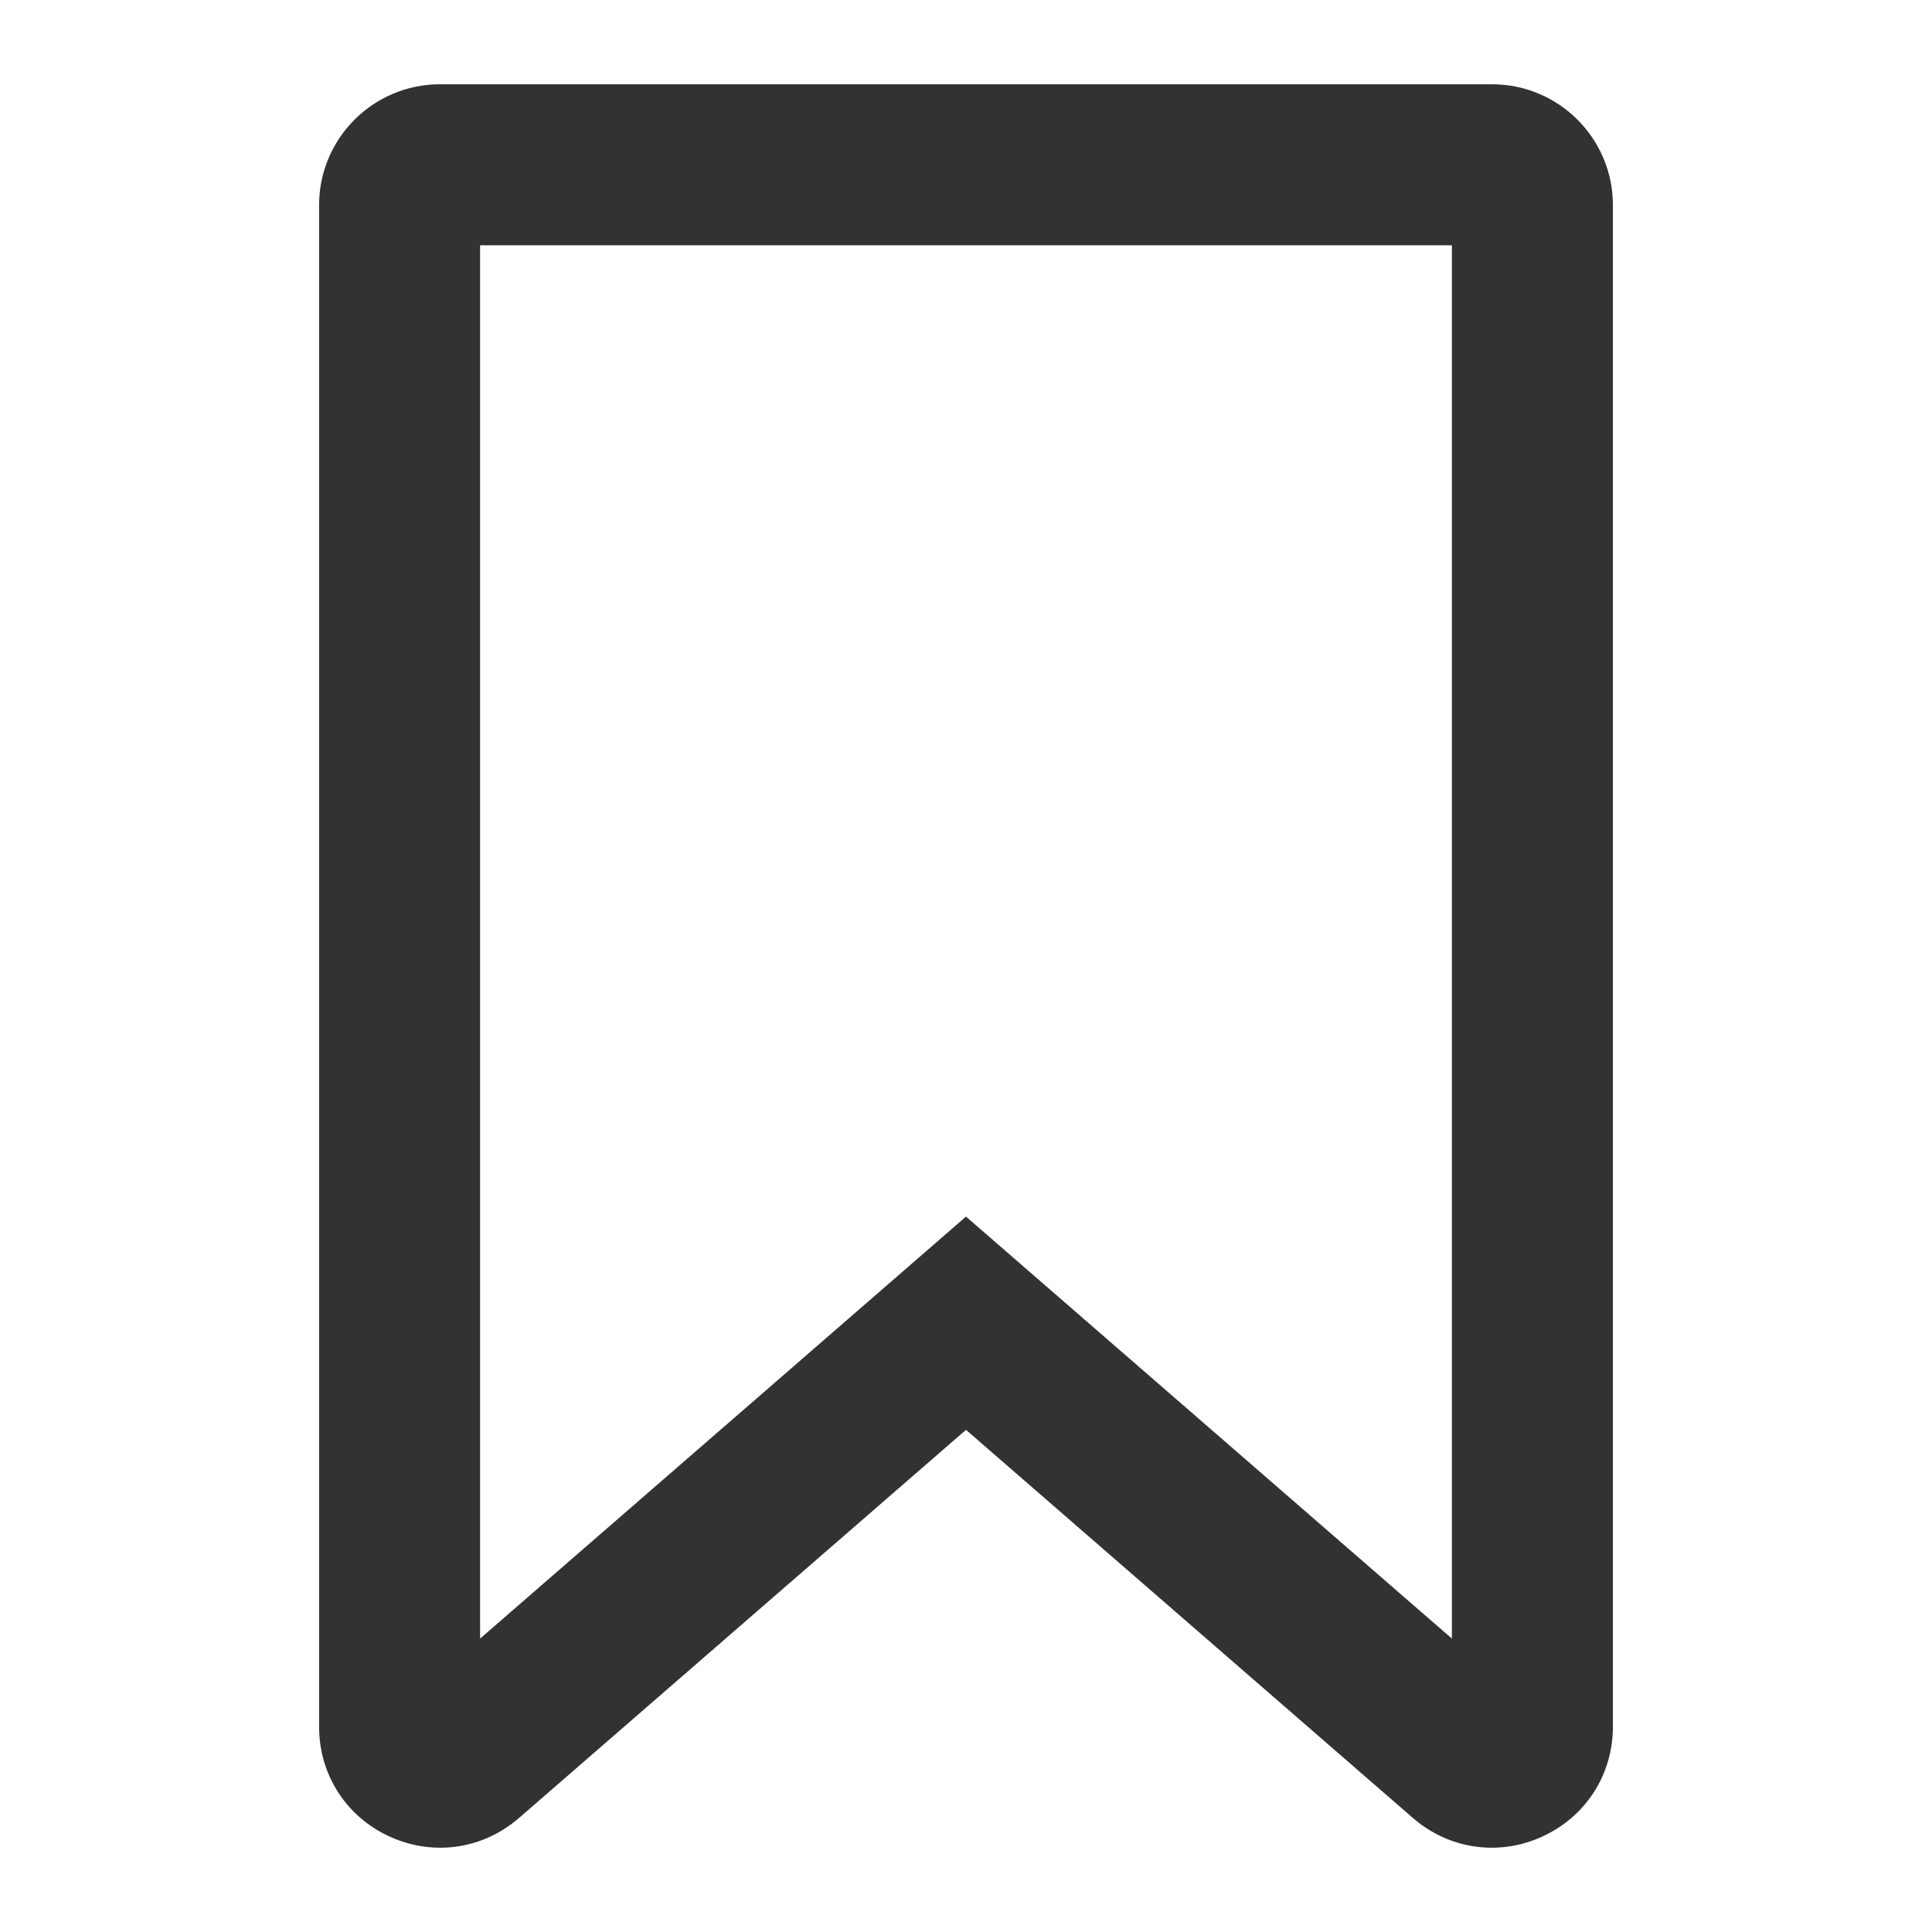
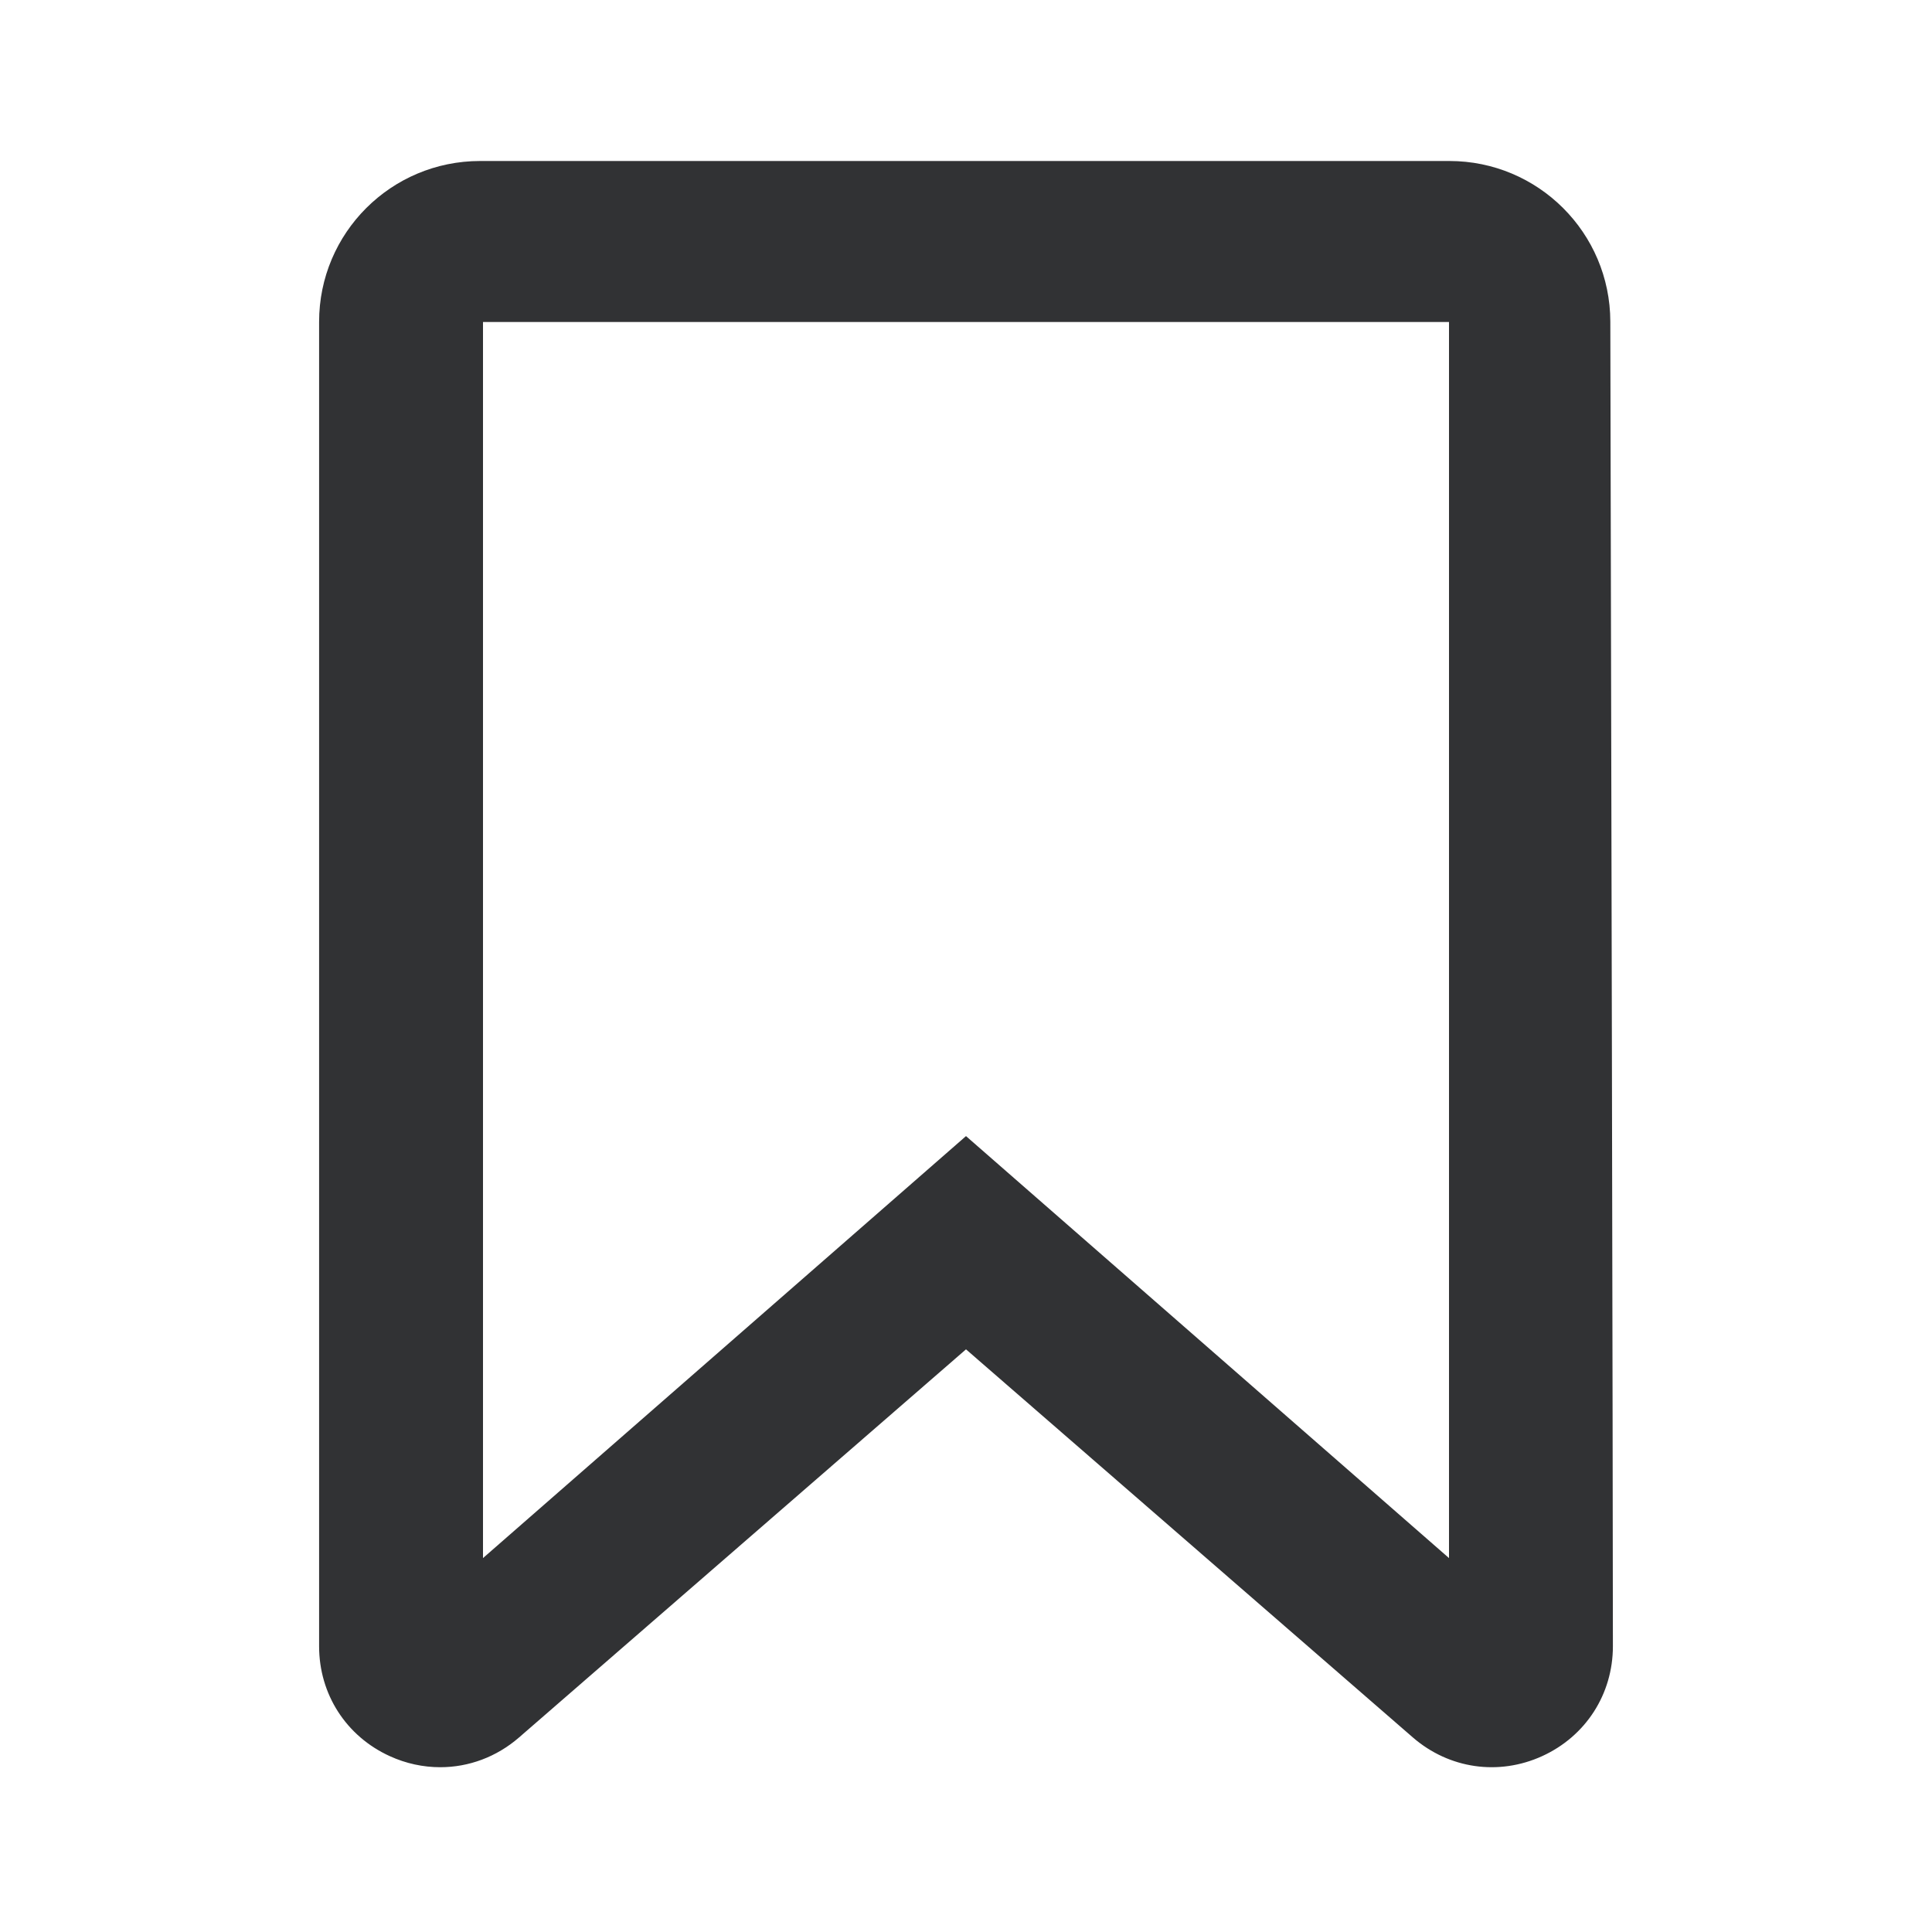
<svg xmlns="http://www.w3.org/2000/svg" width="24" height="24" viewBox="0 0 24 24" fill="none">
-   <path fill-rule="evenodd" clip-rule="evenodd" d="M5.964 3.047V20.355L12 15.113L18.036 20.355V3.047H5.964ZM5.469 22.953C5.258 22.953 5.044 22.908 4.841 22.815C4.3 22.568 3.964 22.046 3.964 21.451V2.547C3.964 1.72 4.637 1.047 5.464 1.047H18.536C19.363 1.047 20.036 1.72 20.036 2.547V21.45C20.036 22.045 19.699 22.568 19.158 22.815C18.617 23.062 18.002 22.973 17.552 22.584L12 17.762L6.448 22.583C6.167 22.827 5.821 22.953 5.469 22.953Z" fill="#313234" />
+   <path fill-rule="evenodd" clip-rule="evenodd" d="M6 4V19.355L12 14.113L18 19.355V4H6ZM5.469 21.953C5.258 21.953 5.044 21.908 4.841 21.815C4.3 21.568 3.964 21.046 3.964 20.451C3.964 18.915 3.964 8.45 3.964 3.998C3.964 2.893 4.859 2 5.964 2H18.005C19.107 2 20.002 2.892 20.004 3.995C20.014 8.344 20.036 18.454 20.036 20.45C20.036 21.045 19.699 21.568 19.158 21.815C18.617 22.062 18.002 21.973 17.552 21.584L12 16.762L6.448 21.583C6.167 21.827 5.821 21.953 5.469 21.953Z" fill="#313234" />
</svg>
